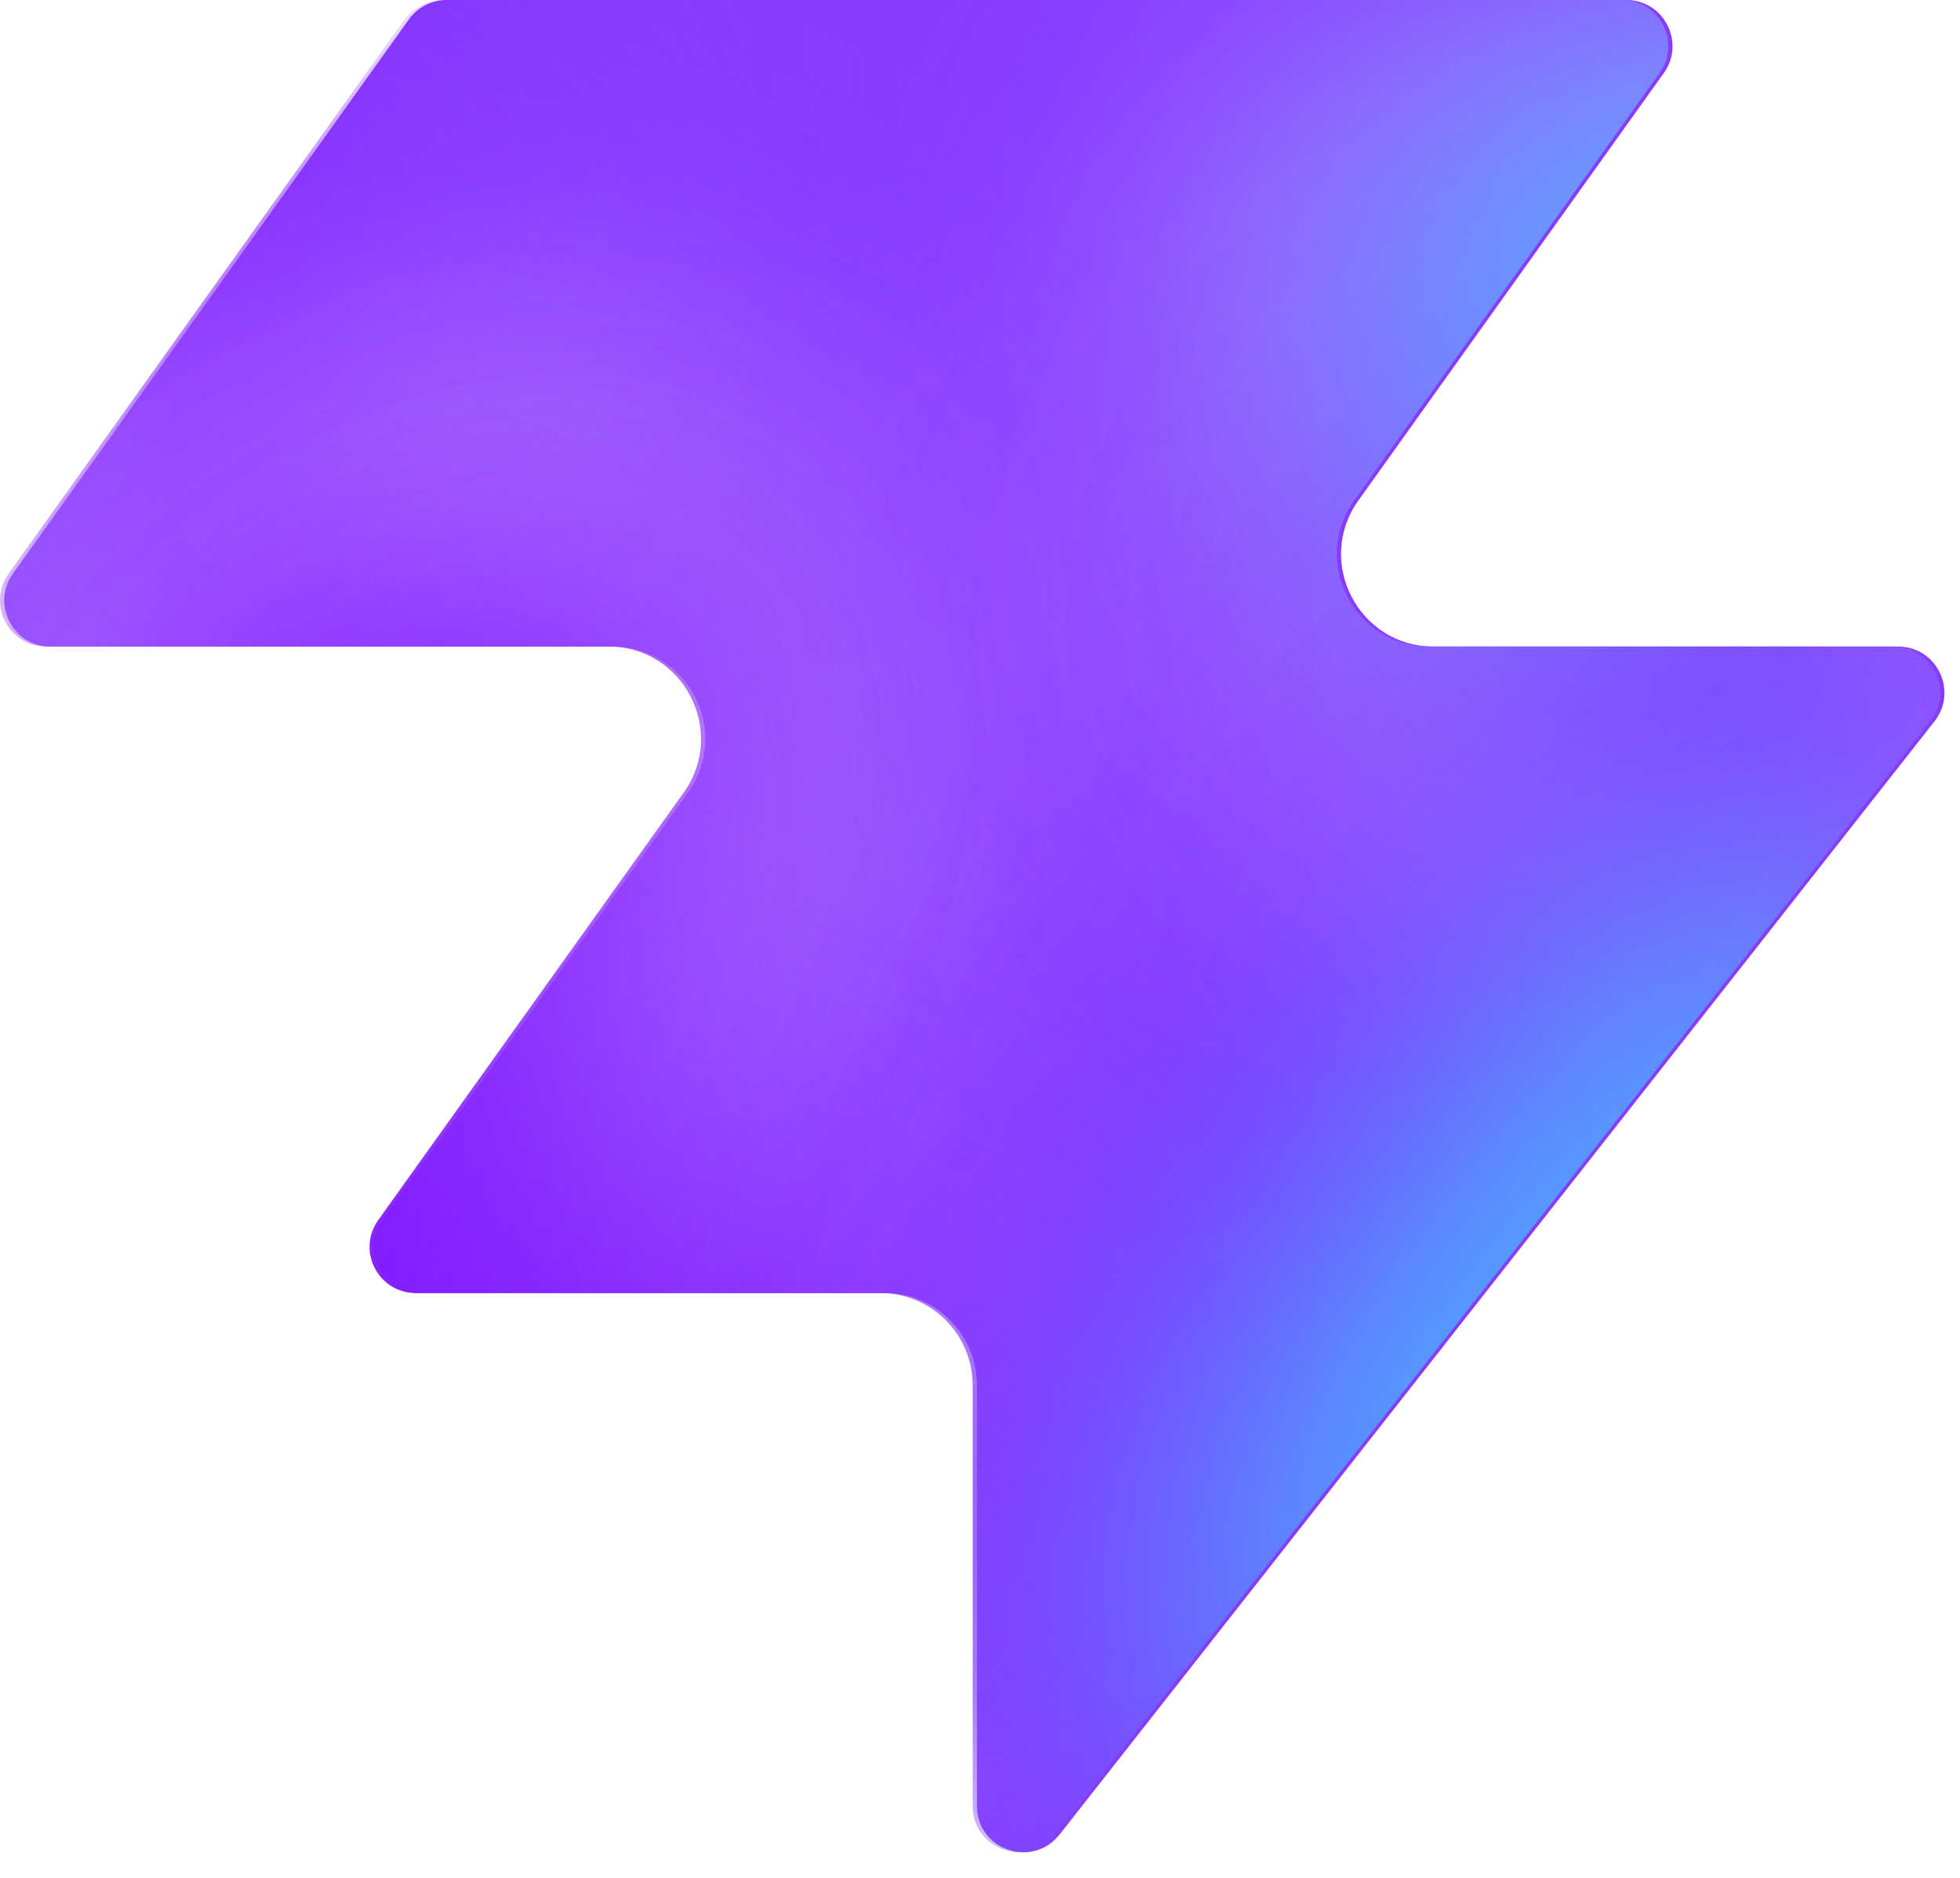
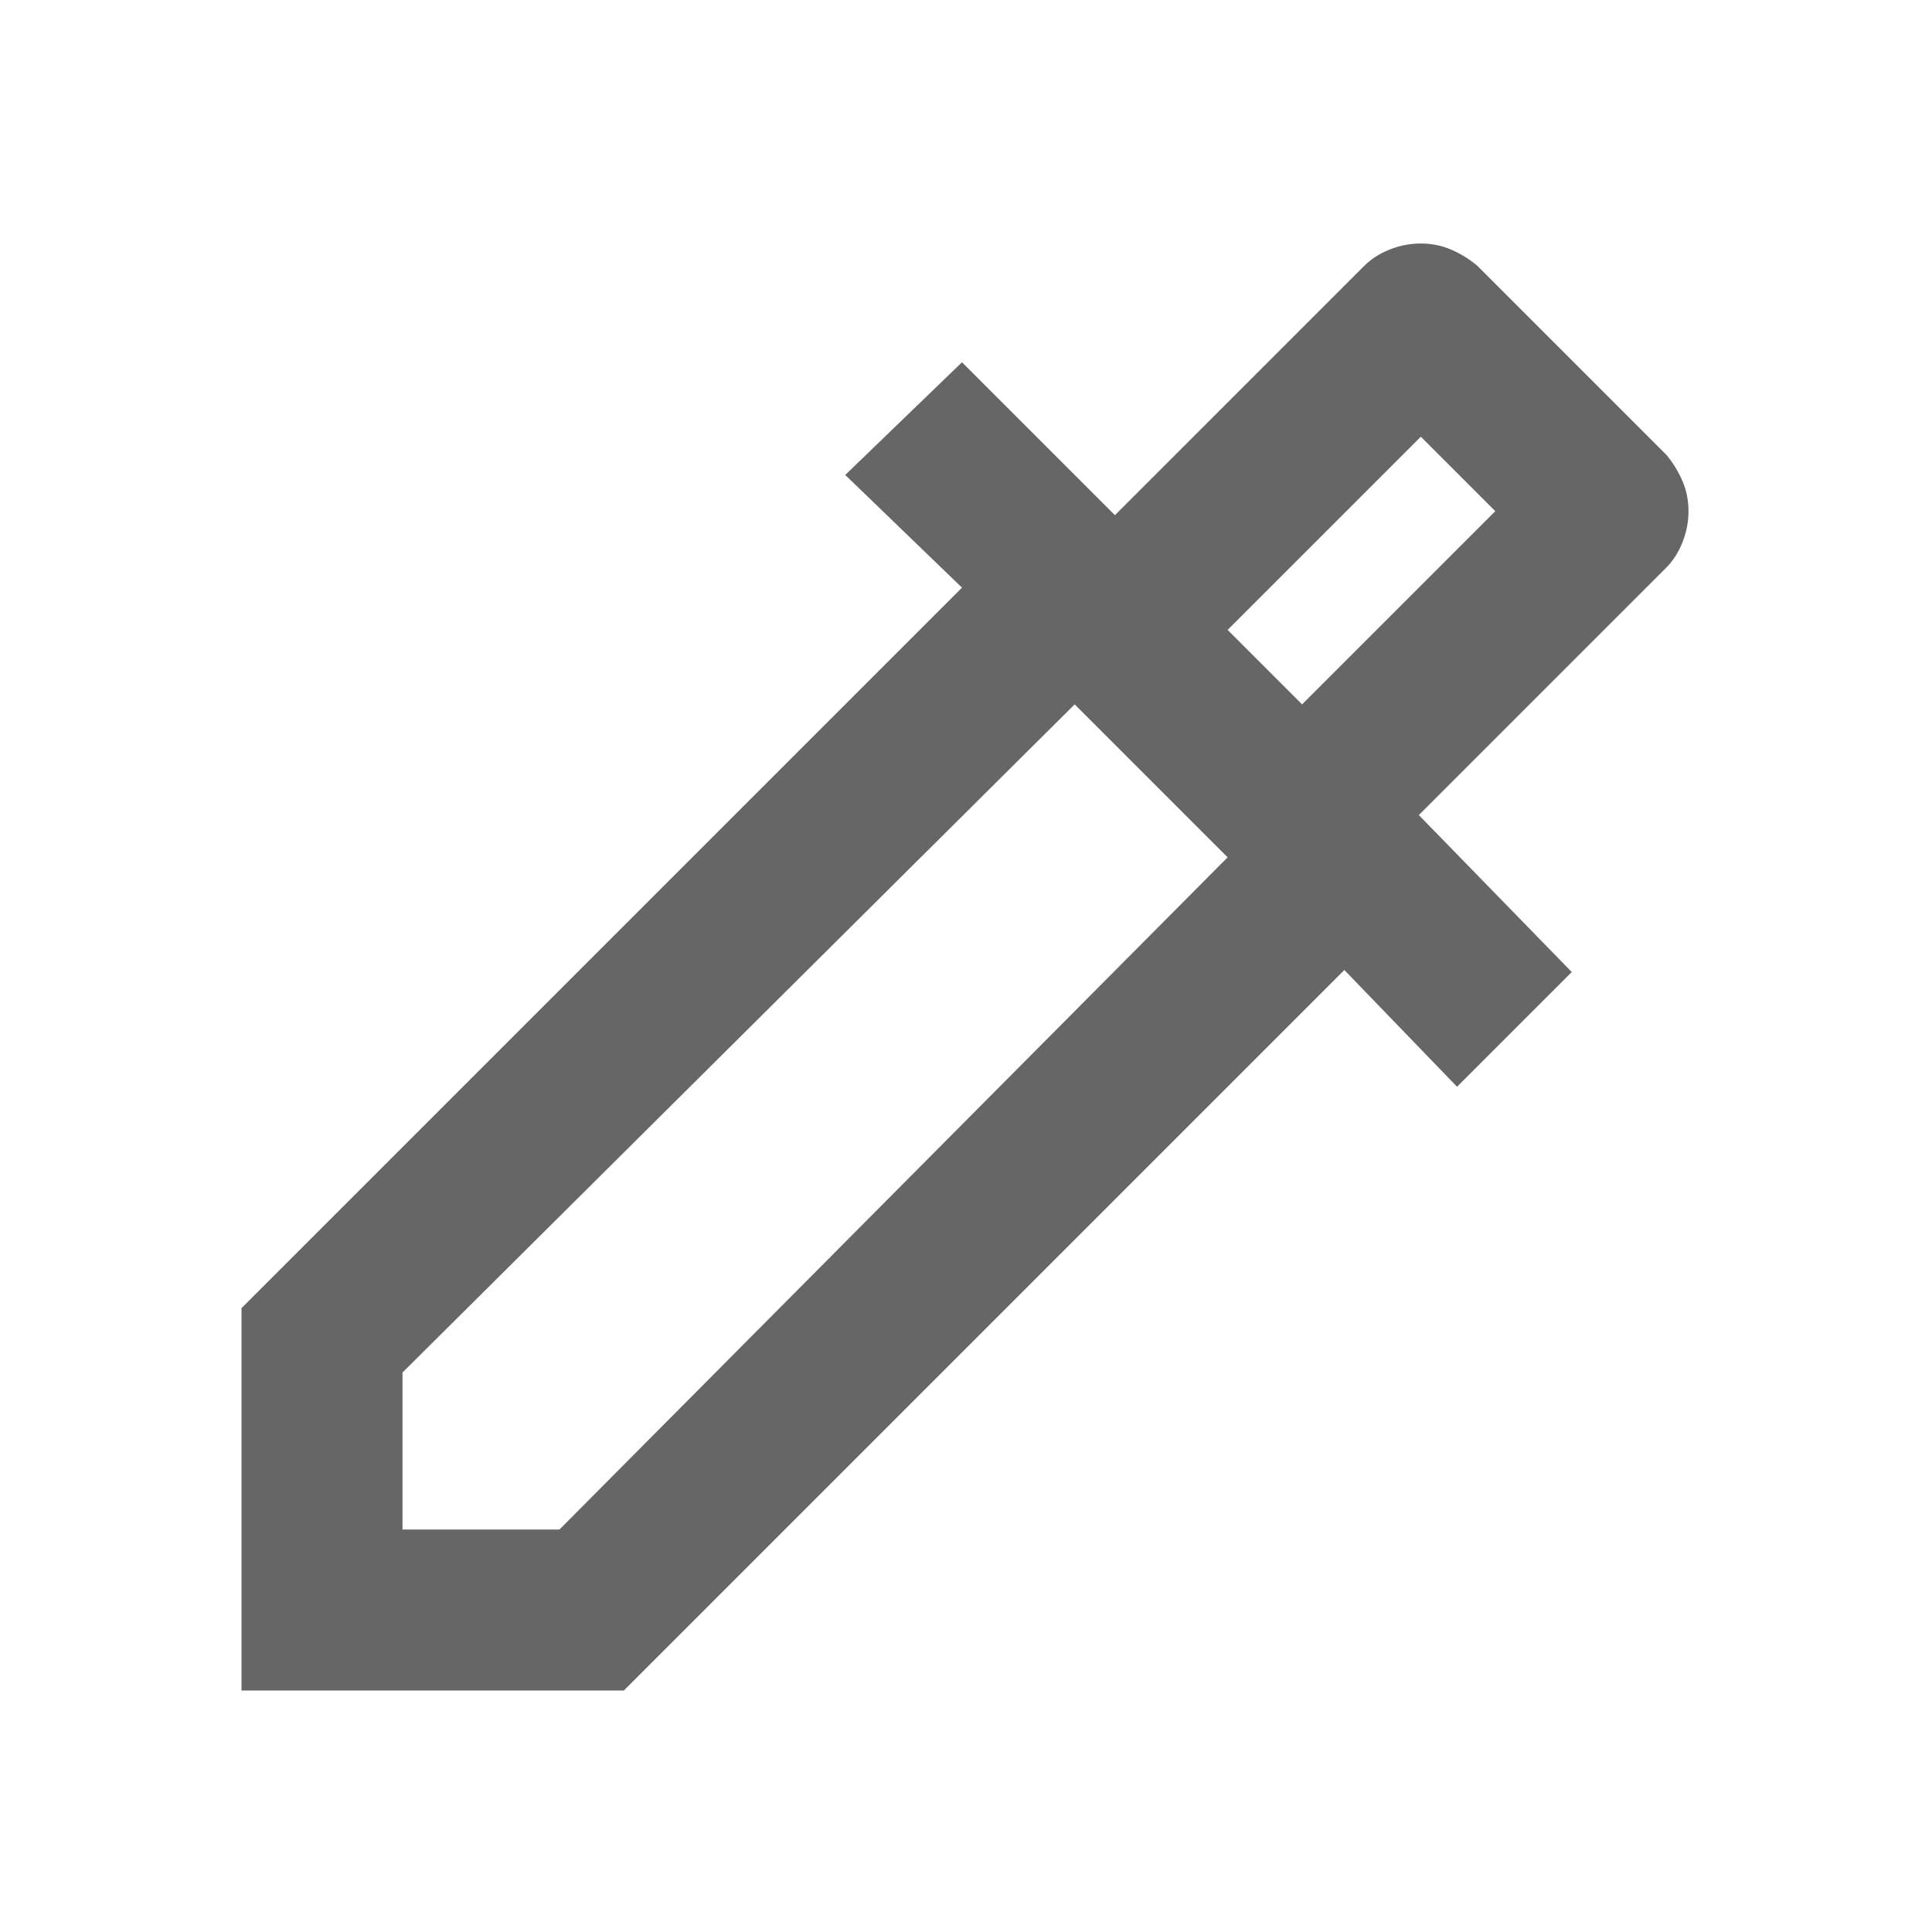
- <svg xmlns="http://www.w3.org/2000/svg" width="48" height="46" fill="none" viewBox="0 0 48 46">
-   <path fill="#863bff" d="M25.946 44.938c-.664.845-2.021.375-2.021-.698V33.937a2.26 2.26 0 0 0-2.262-2.262H10.287c-.92 0-1.456-1.04-.92-1.788l7.48-10.471c1.07-1.497 0-3.578-1.842-3.578H1.237c-.92 0-1.456-1.04-.92-1.788L10.013.474c.214-.297.556-.474.92-.474h28.894c.92 0 1.456 1.04.92 1.788l-7.48 10.471c-1.07 1.498 0 3.579 1.842 3.579h11.377c.943 0 1.473 1.088.89 1.83L25.947 44.94z" style="fill:#863bff;fill:color(display-p3 .525 .23 1);fill-opacity:1" />
-   <mask id="a" width="48" height="46" x="0" y="0" maskUnits="userSpaceOnUse" style="mask-type:alpha">
-     <path fill="#000" d="M25.842 44.938c-.664.844-2.021.375-2.021-.698V33.937a2.26 2.26 0 0 0-2.262-2.262H10.183c-.92 0-1.456-1.04-.92-1.788l7.48-10.471c1.07-1.498 0-3.579-1.842-3.579H1.133c-.92 0-1.456-1.04-.92-1.787L9.91.473c.214-.297.556-.474.92-.474h28.894c.92 0 1.456 1.04.92 1.788l-7.48 10.471c-1.07 1.498 0 3.578 1.842 3.578h11.377c.943 0 1.473 1.088.89 1.832L25.843 44.94z" style="fill:#000;fill-opacity:1" />
-   </mask>
-   <g mask="url(#a)">
-     <g filter="url(#b)">
-       <ellipse cx="5.508" cy="14.704" fill="#ede6ff" rx="5.508" ry="14.704" style="fill:#ede6ff;fill:color(display-p3 .927 .903 1);fill-opacity:1" transform="matrix(.00324 1 1 -.00324 -4.47 31.516)" />
-     </g>
-     <g filter="url(#c)">
-       <ellipse cx="10.399" cy="29.851" fill="#ede6ff" rx="10.399" ry="29.851" style="fill:#ede6ff;fill:color(display-p3 .927 .903 1);fill-opacity:1" transform="matrix(.00324 1 1 -.00324 -39.328 7.883)" />
-     </g>
-     <g filter="url(#d)">
-       <ellipse cx="5.508" cy="30.487" fill="#7e14ff" rx="5.508" ry="30.487" style="fill:#7e14ff;fill:color(display-p3 .492 .077 1);fill-opacity:1" transform="rotate(89.814 -25.913 -14.639)scale(1 -1)" />
-     </g>
-     <g filter="url(#e)">
-       <ellipse cx="5.508" cy="30.599" fill="#7e14ff" rx="5.508" ry="30.599" style="fill:#7e14ff;fill:color(display-p3 .492 .077 1);fill-opacity:1" transform="rotate(89.814 -32.644 -3.334)scale(1 -1)" />
-     </g>
-     <g filter="url(#f)">
-       <ellipse cx="5.508" cy="30.599" fill="#7e14ff" rx="5.508" ry="30.599" style="fill:#7e14ff;fill:color(display-p3 .492 .077 1);fill-opacity:1" transform="matrix(.00324 1 1 -.00324 -34.34 30.47)" />
-     </g>
-     <g filter="url(#g)">
-       <ellipse cx="14.072" cy="22.078" fill="#ede6ff" rx="14.072" ry="22.078" style="fill:#ede6ff;fill:color(display-p3 .927 .903 1);fill-opacity:1" transform="rotate(93.35 24.506 48.493)scale(-1 1)" />
-     </g>
-     <g filter="url(#h)">
-       <ellipse cx="3.47" cy="21.501" fill="#7e14ff" rx="3.47" ry="21.501" style="fill:#7e14ff;fill:color(display-p3 .492 .077 1);fill-opacity:1" transform="rotate(89.009 28.708 47.59)scale(-1 1)" />
-     </g>
-     <g filter="url(#i)">
-       <ellipse cx="3.47" cy="21.501" fill="#7e14ff" rx="3.47" ry="21.501" style="fill:#7e14ff;fill:color(display-p3 .492 .077 1);fill-opacity:1" transform="rotate(89.009 28.708 47.59)scale(-1 1)" />
-     </g>
-     <g filter="url(#j)">
-       <ellipse cx=".387" cy="8.972" fill="#7e14ff" rx="4.407" ry="29.108" style="fill:#7e14ff;fill:color(display-p3 .492 .077 1);fill-opacity:1" transform="rotate(39.51 .387 8.972)" />
-     </g>
-     <g filter="url(#k)">
-       <ellipse cx="47.523" cy="-6.092" fill="#7e14ff" rx="4.407" ry="29.108" style="fill:#7e14ff;fill:color(display-p3 .492 .077 1);fill-opacity:1" transform="rotate(37.892 47.523 -6.092)" />
-     </g>
-     <g filter="url(#l)">
-       <ellipse cx="41.412" cy="6.333" fill="#47bfff" rx="5.971" ry="9.665" style="fill:#47bfff;fill:color(display-p3 .28 .748 1);fill-opacity:1" transform="rotate(37.892 41.412 6.333)" />
-     </g>
-     <g filter="url(#m)">
-       <ellipse cx="-1.879" cy="38.332" fill="#7e14ff" rx="4.407" ry="29.108" style="fill:#7e14ff;fill:color(display-p3 .492 .077 1);fill-opacity:1" transform="rotate(37.892 -1.88 38.332)" />
-     </g>
-     <g filter="url(#n)">
-       <ellipse cx="-1.879" cy="38.332" fill="#7e14ff" rx="4.407" ry="29.108" style="fill:#7e14ff;fill:color(display-p3 .492 .077 1);fill-opacity:1" transform="rotate(37.892 -1.88 38.332)" />
-     </g>
-     <g filter="url(#o)">
-       <ellipse cx="35.651" cy="29.907" fill="#7e14ff" rx="4.407" ry="29.108" style="fill:#7e14ff;fill:color(display-p3 .492 .077 1);fill-opacity:1" transform="rotate(37.892 35.651 29.907)" />
-     </g>
-     <g filter="url(#p)">
-       <ellipse cx="38.418" cy="32.4" fill="#47bfff" rx="5.971" ry="15.297" style="fill:#47bfff;fill:color(display-p3 .28 .748 1);fill-opacity:1" transform="rotate(37.892 38.418 32.4)" />
-     </g>
-   </g>
-   <defs>
-     <filter id="b" width="60.045" height="41.654" x="-19.77" y="16.149" color-interpolation-filters="sRGB" filterUnits="userSpaceOnUse">
-       <feFlood flood-opacity="0" result="BackgroundImageFix" />
-       <feBlend in="SourceGraphic" in2="BackgroundImageFix" result="shape" />
-       <feGaussianBlur result="effect1_foregroundBlur_2002_17158" stdDeviation="7.659" />
-     </filter>
-     <filter id="c" width="90.34" height="51.437" x="-54.613" y="-7.533" color-interpolation-filters="sRGB" filterUnits="userSpaceOnUse">
-       <feFlood flood-opacity="0" result="BackgroundImageFix" />
-       <feBlend in="SourceGraphic" in2="BackgroundImageFix" result="shape" />
-       <feGaussianBlur result="effect1_foregroundBlur_2002_17158" stdDeviation="7.659" />
-     </filter>
-     <filter id="d" width="79.355" height="29.4" x="-49.64" y="2.03" color-interpolation-filters="sRGB" filterUnits="userSpaceOnUse">
-       <feFlood flood-opacity="0" result="BackgroundImageFix" />
-       <feBlend in="SourceGraphic" in2="BackgroundImageFix" result="shape" />
-       <feGaussianBlur result="effect1_foregroundBlur_2002_17158" stdDeviation="4.596" />
-     </filter>
-     <filter id="e" width="79.579" height="29.4" x="-45.045" y="20.029" color-interpolation-filters="sRGB" filterUnits="userSpaceOnUse">
-       <feFlood flood-opacity="0" result="BackgroundImageFix" />
-       <feBlend in="SourceGraphic" in2="BackgroundImageFix" result="shape" />
-       <feGaussianBlur result="effect1_foregroundBlur_2002_17158" stdDeviation="4.596" />
-     </filter>
-     <filter id="f" width="79.579" height="29.4" x="-43.513" y="21.178" color-interpolation-filters="sRGB" filterUnits="userSpaceOnUse">
-       <feFlood flood-opacity="0" result="BackgroundImageFix" />
-       <feBlend in="SourceGraphic" in2="BackgroundImageFix" result="shape" />
-       <feGaussianBlur result="effect1_foregroundBlur_2002_17158" stdDeviation="4.596" />
-     </filter>
-     <filter id="g" width="74.749" height="58.852" x="15.756" y="-17.901" color-interpolation-filters="sRGB" filterUnits="userSpaceOnUse">
-       <feFlood flood-opacity="0" result="BackgroundImageFix" />
-       <feBlend in="SourceGraphic" in2="BackgroundImageFix" result="shape" />
-       <feGaussianBlur result="effect1_foregroundBlur_2002_17158" stdDeviation="7.659" />
-     </filter>
-     <filter id="h" width="61.377" height="25.362" x="23.548" y="2.284" color-interpolation-filters="sRGB" filterUnits="userSpaceOnUse">
-       <feFlood flood-opacity="0" result="BackgroundImageFix" />
-       <feBlend in="SourceGraphic" in2="BackgroundImageFix" result="shape" />
-       <feGaussianBlur result="effect1_foregroundBlur_2002_17158" stdDeviation="4.596" />
-     </filter>
-     <filter id="i" width="61.377" height="25.362" x="23.548" y="2.284" color-interpolation-filters="sRGB" filterUnits="userSpaceOnUse">
-       <feFlood flood-opacity="0" result="BackgroundImageFix" />
-       <feBlend in="SourceGraphic" in2="BackgroundImageFix" result="shape" />
-       <feGaussianBlur result="effect1_foregroundBlur_2002_17158" stdDeviation="4.596" />
-     </filter>
-     <filter id="j" width="56.045" height="63.649" x="-27.636" y="-22.853" color-interpolation-filters="sRGB" filterUnits="userSpaceOnUse">
-       <feFlood flood-opacity="0" result="BackgroundImageFix" />
-       <feBlend in="SourceGraphic" in2="BackgroundImageFix" result="shape" />
-       <feGaussianBlur result="effect1_foregroundBlur_2002_17158" stdDeviation="4.596" />
-     </filter>
-     <filter id="k" width="54.814" height="64.646" x="20.116" y="-38.415" color-interpolation-filters="sRGB" filterUnits="userSpaceOnUse">
-       <feFlood flood-opacity="0" result="BackgroundImageFix" />
-       <feBlend in="SourceGraphic" in2="BackgroundImageFix" result="shape" />
-       <feGaussianBlur result="effect1_foregroundBlur_2002_17158" stdDeviation="4.596" />
-     </filter>
-     <filter id="l" width="33.541" height="35.313" x="24.641" y="-11.323" color-interpolation-filters="sRGB" filterUnits="userSpaceOnUse">
-       <feFlood flood-opacity="0" result="BackgroundImageFix" />
-       <feBlend in="SourceGraphic" in2="BackgroundImageFix" result="shape" />
-       <feGaussianBlur result="effect1_foregroundBlur_2002_17158" stdDeviation="4.596" />
-     </filter>
-     <filter id="m" width="54.814" height="64.646" x="-29.286" y="6.009" color-interpolation-filters="sRGB" filterUnits="userSpaceOnUse">
-       <feFlood flood-opacity="0" result="BackgroundImageFix" />
-       <feBlend in="SourceGraphic" in2="BackgroundImageFix" result="shape" />
-       <feGaussianBlur result="effect1_foregroundBlur_2002_17158" stdDeviation="4.596" />
-     </filter>
-     <filter id="n" width="54.814" height="64.646" x="-29.286" y="6.009" color-interpolation-filters="sRGB" filterUnits="userSpaceOnUse">
-       <feFlood flood-opacity="0" result="BackgroundImageFix" />
-       <feBlend in="SourceGraphic" in2="BackgroundImageFix" result="shape" />
-       <feGaussianBlur result="effect1_foregroundBlur_2002_17158" stdDeviation="4.596" />
-     </filter>
-     <filter id="o" width="54.814" height="64.646" x="8.244" y="-2.416" color-interpolation-filters="sRGB" filterUnits="userSpaceOnUse">
-       <feFlood flood-opacity="0" result="BackgroundImageFix" />
-       <feBlend in="SourceGraphic" in2="BackgroundImageFix" result="shape" />
-       <feGaussianBlur result="effect1_foregroundBlur_2002_17158" stdDeviation="4.596" />
-     </filter>
-     <filter id="p" width="39.409" height="43.623" x="18.713" y="10.588" color-interpolation-filters="sRGB" filterUnits="userSpaceOnUse">
-       <feFlood flood-opacity="0" result="BackgroundImageFix" />
-       <feBlend in="SourceGraphic" in2="BackgroundImageFix" result="shape" />
-       <feGaussianBlur result="effect1_foregroundBlur_2002_17158" stdDeviation="4.596" />
-     </filter>
-   </defs>
+ <svg xmlns="http://www.w3.org/2000/svg" height="24px" viewBox="0 -960 960 960" width="24px" fill="#666666">
+   <path d="M120-120v-190l358-358-58-56 58-56 76 76 124-124q5-5 12.5-8t15.5-3q8 0 15 3t13 8l94 94q5 6 8 13t3 15q0 8-3 15.5t-8 12.5L705-555l76 78-57 57-56-58-358 358H120Zm80-80h78l332-334-76-76-334 332v78Zm447-410 96-96-37-37-96 96 37 37Zm0 0-37-37 37 37Z" />
</svg>
